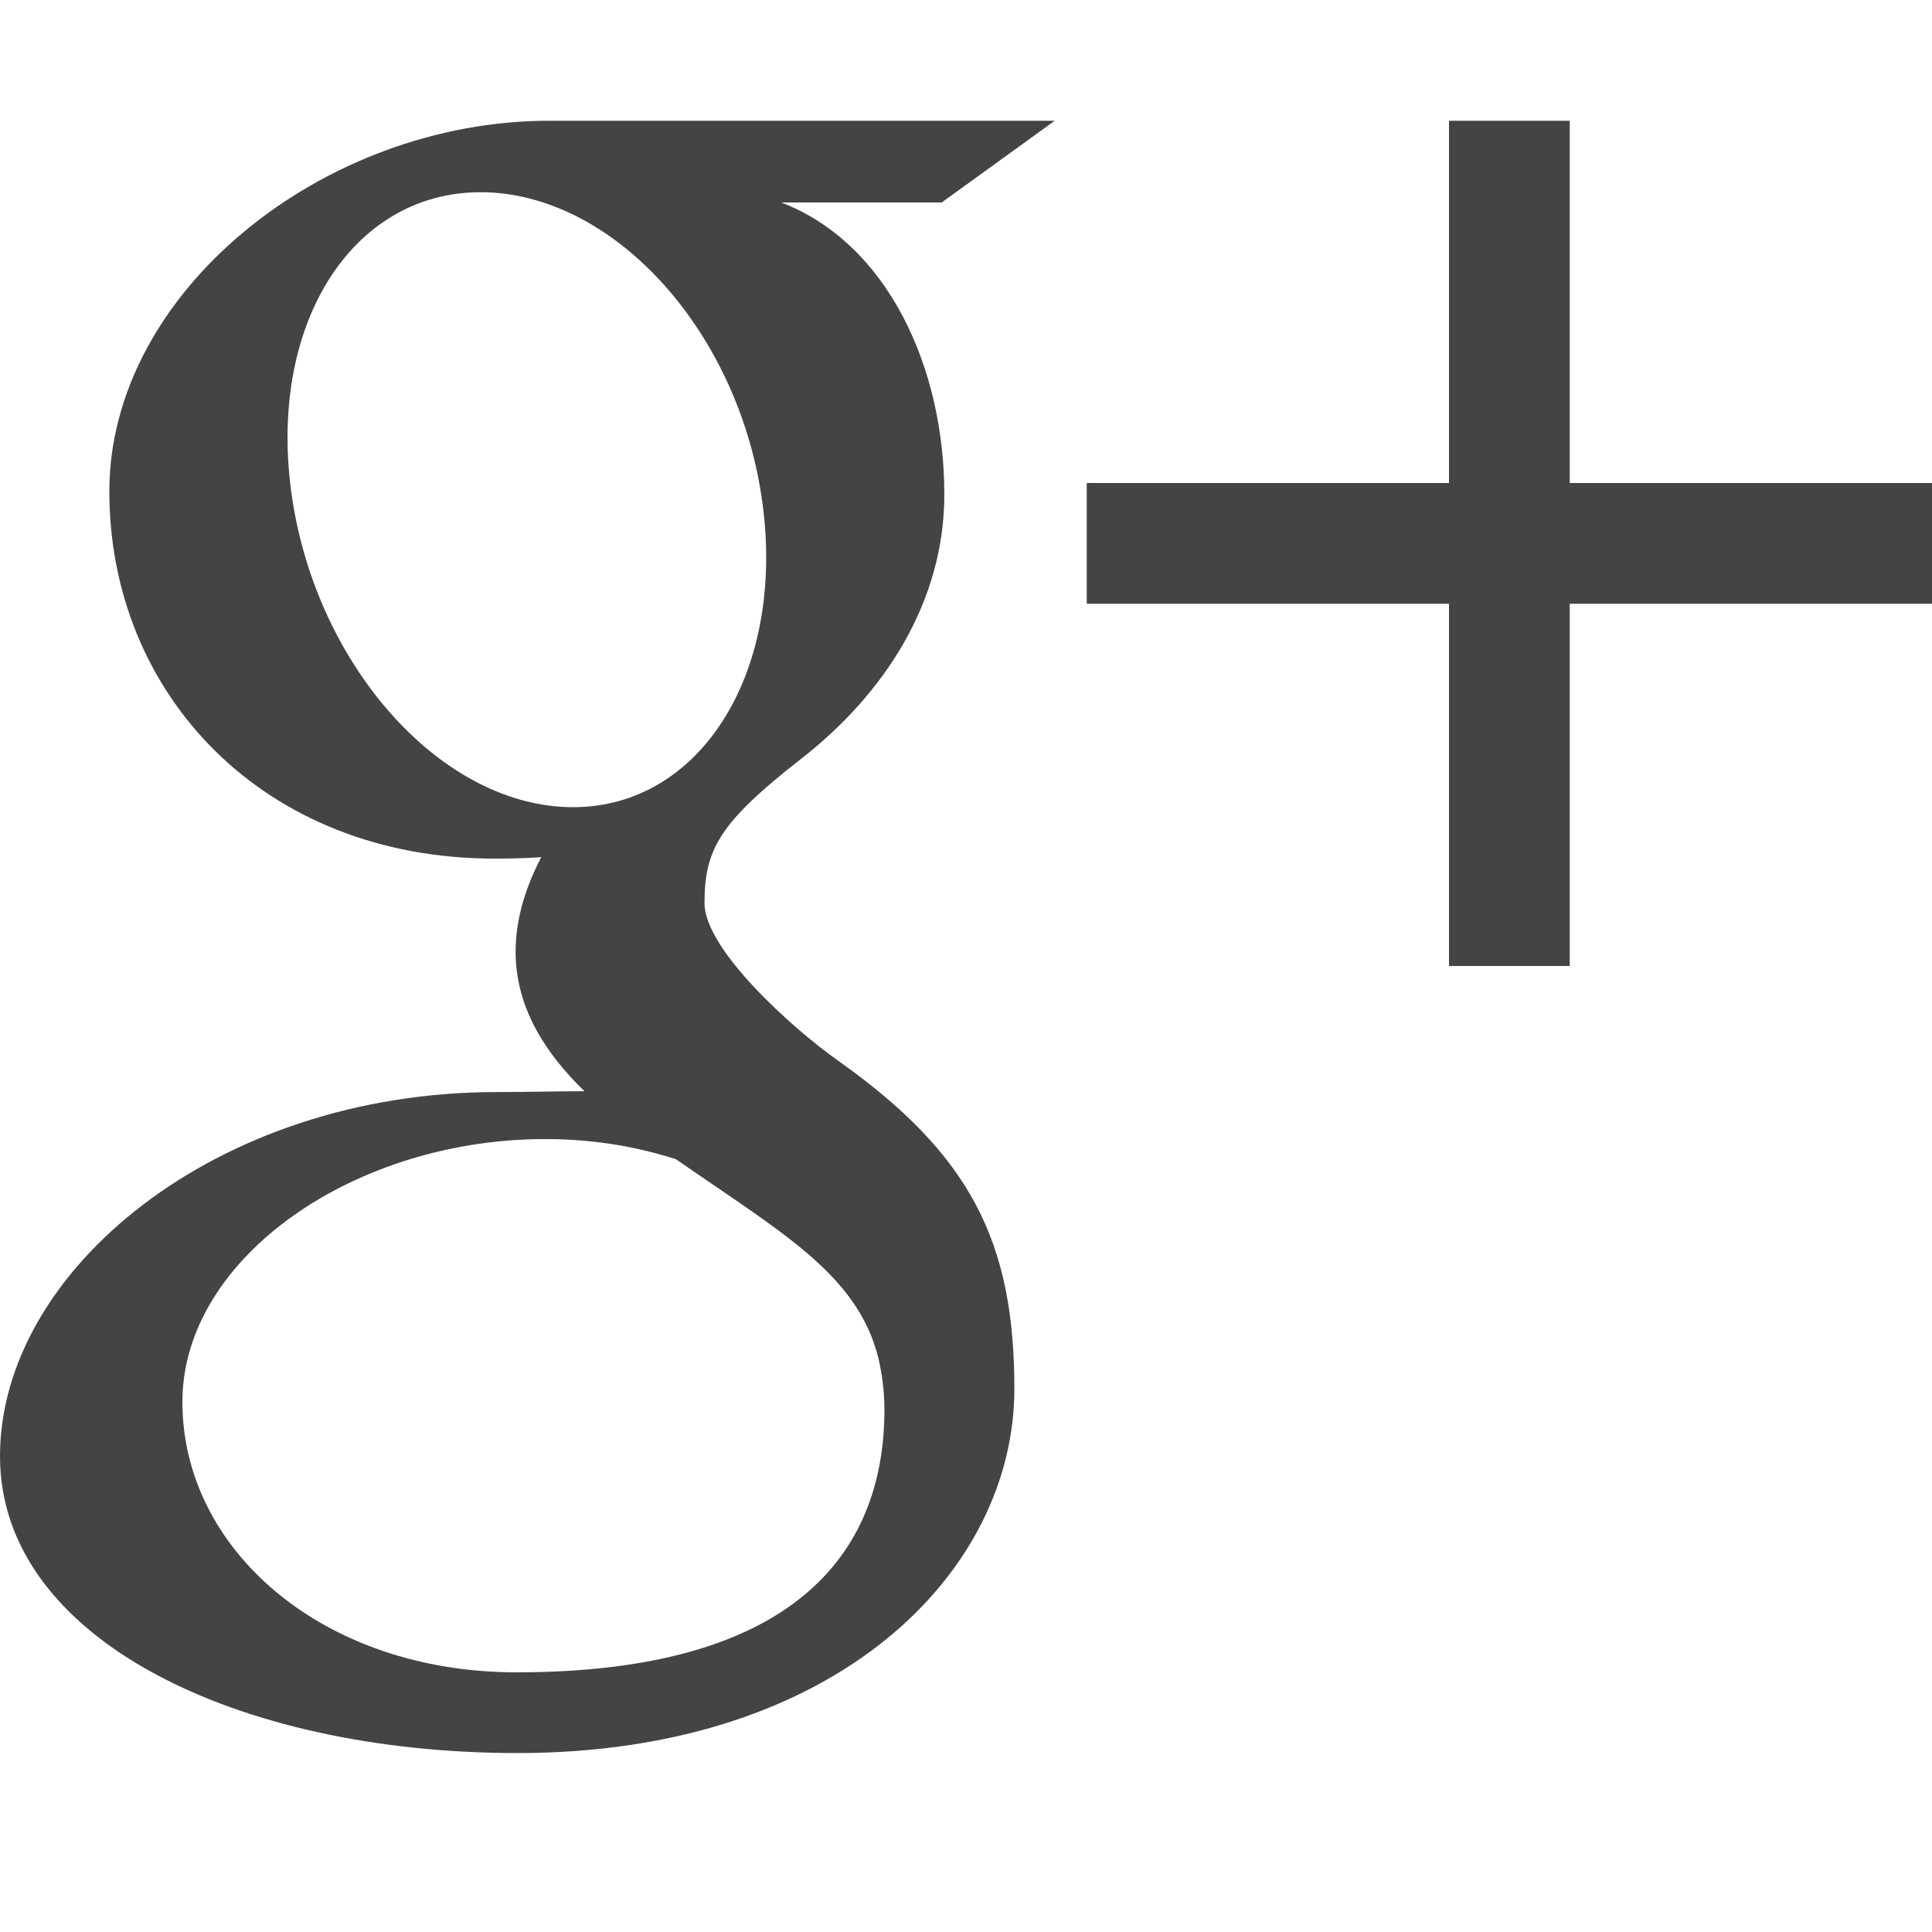
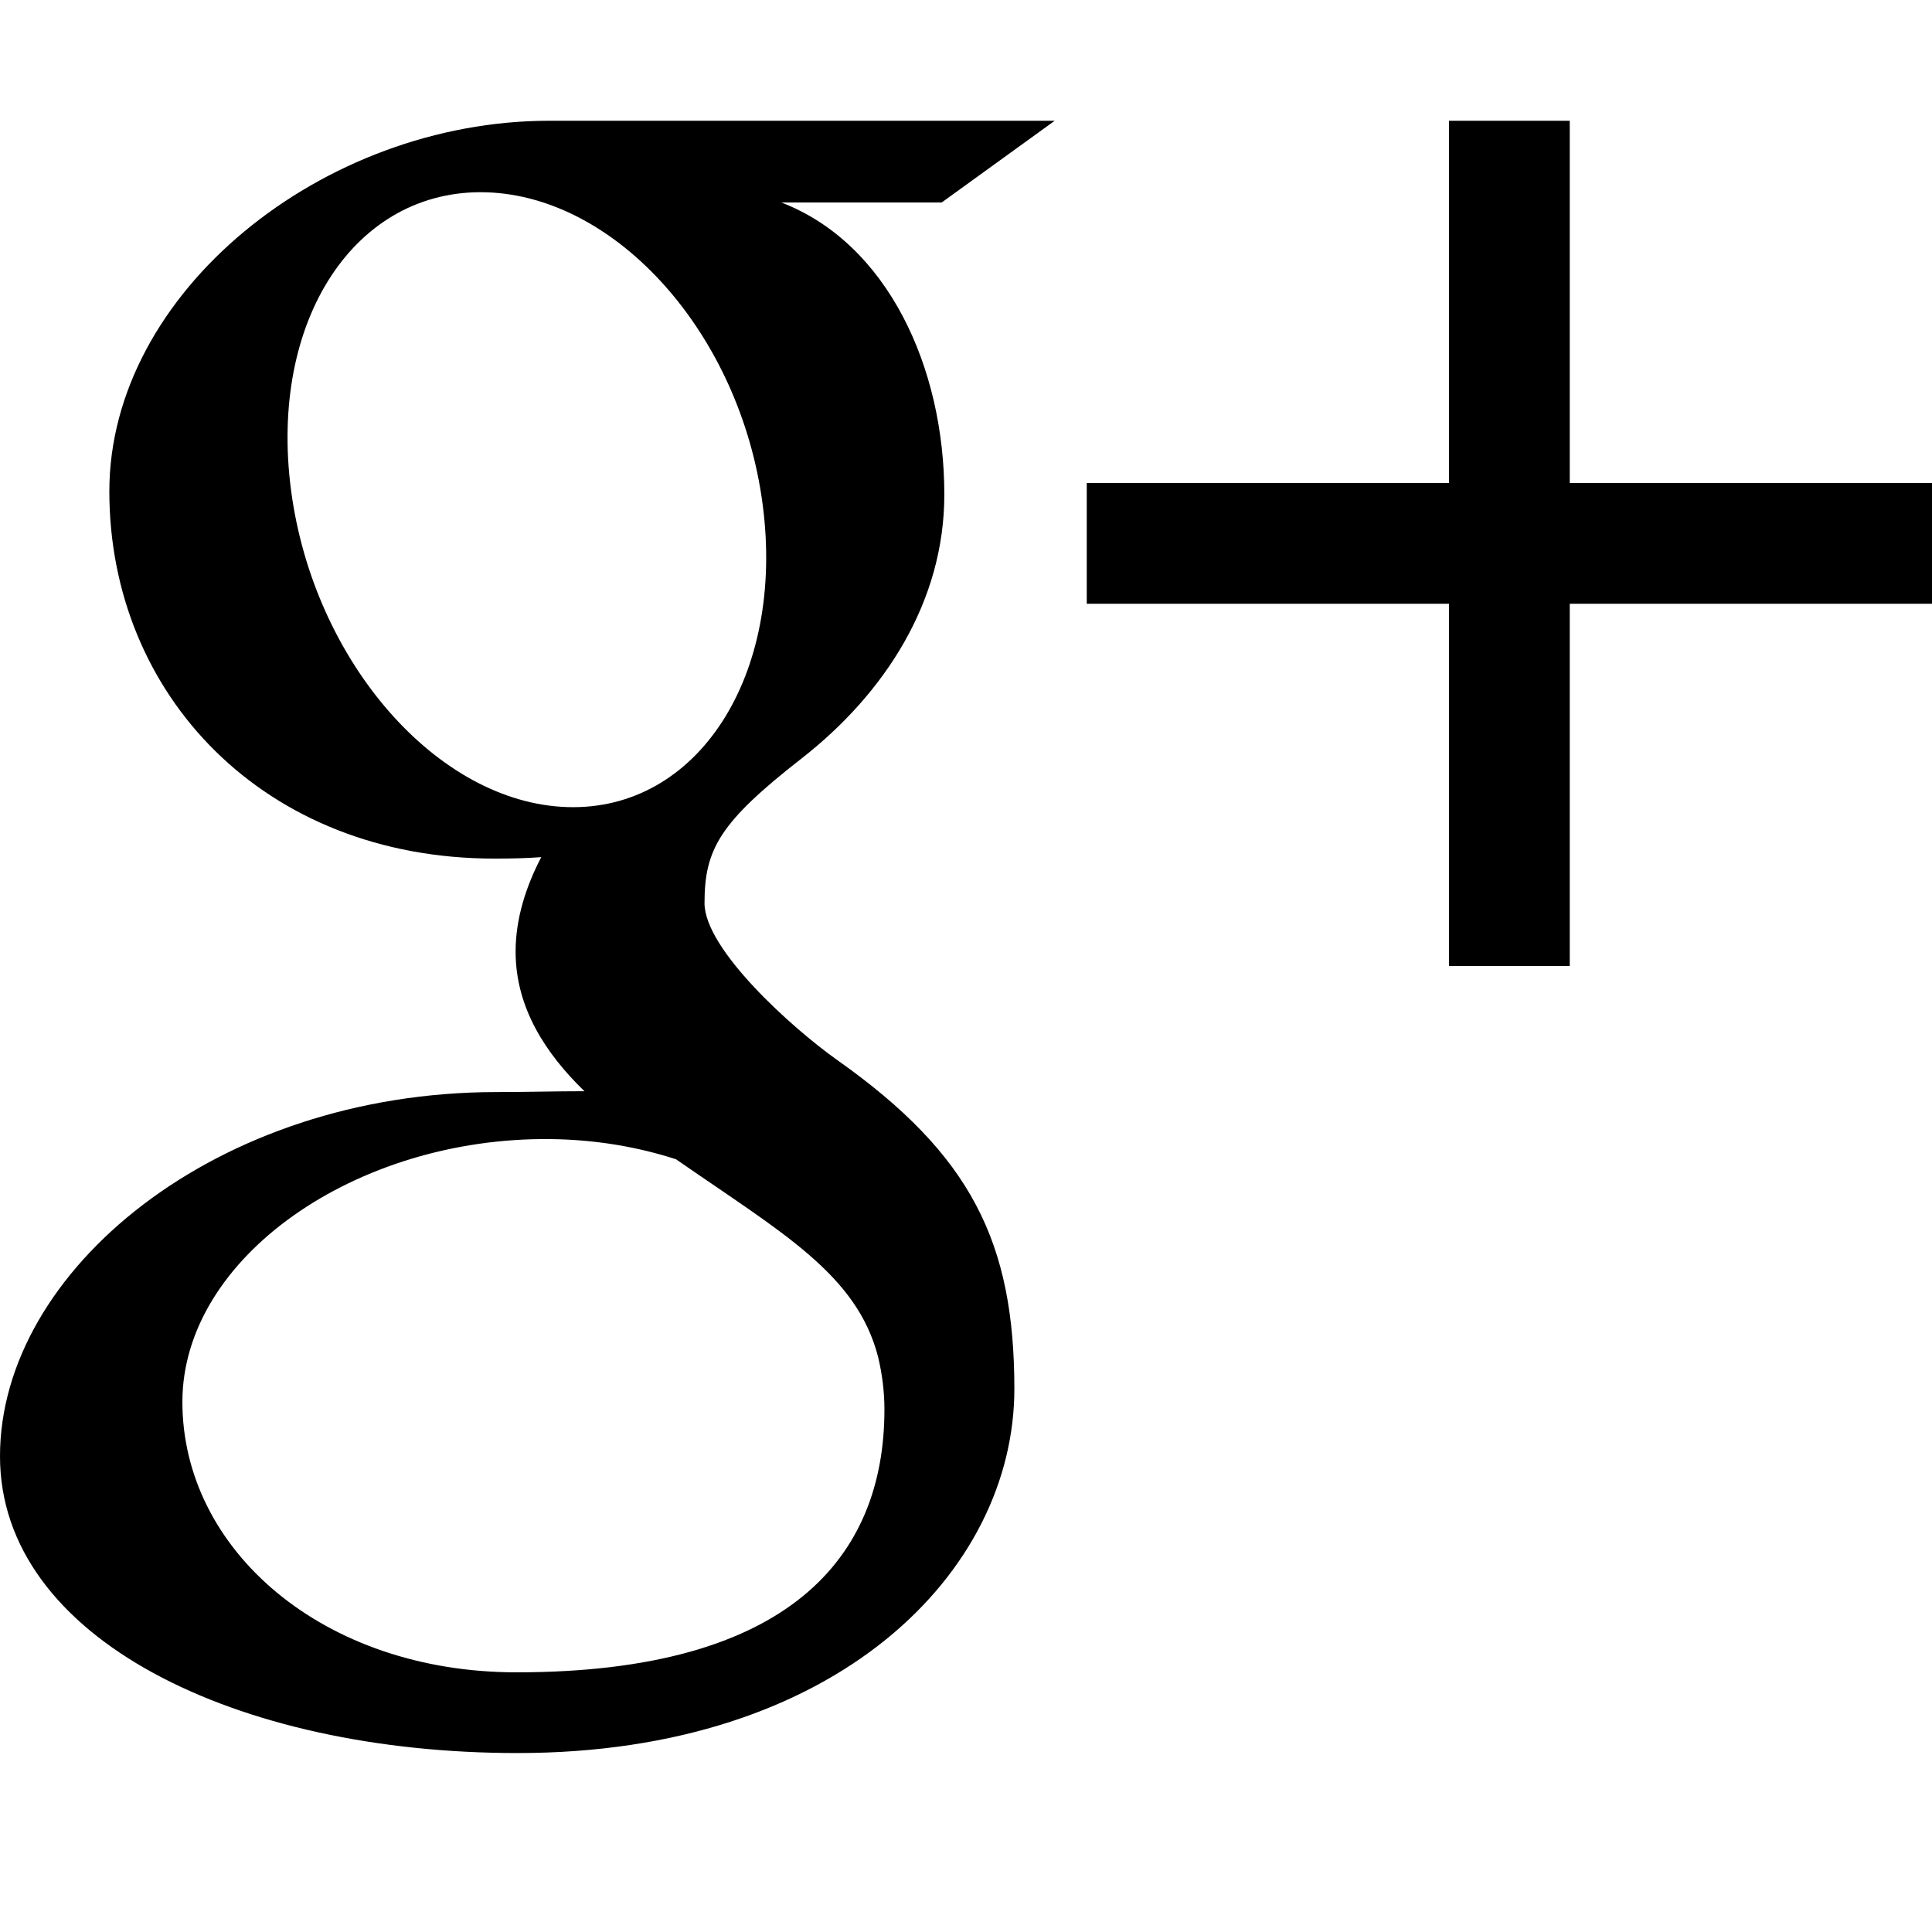
<svg xmlns="http://www.w3.org/2000/svg" version="1.1" width="32" height="32" viewBox="0 0 32 32">
-   <path d="M17.471 2c0 0-6.28 0-8.373 0-3.754 0-7.287 2.844-7.287 6.138 0 3.366 2.559 6.083 6.378 6.083 0.266 0 0.524-0.005 0.776-0.024-0.248 0.475-0.425 1.009-0.425 1.564 0 0.936 0.503 1.694 1.14 2.313-0.481 0-0.945 0.014-1.452 0.014-4.649 0-8.228 2.961-8.228 6.032 0 3.024 3.923 4.916 8.573 4.916 5.301 0 8.228-3.008 8.228-6.032 0-2.425-0.715-3.877-2.928-5.442-0.757-0.536-2.204-1.839-2.204-2.604 0-0.897 0.256-1.34 1.607-2.395 1.385-1.082 2.365-2.603 2.365-4.372 0-2.106-0.938-4.159-2.699-4.837h2.655l1.874-1.355zM14.546 22.483c0.066 0.28 0.103 0.569 0.103 0.863 0 2.444-1.575 4.353-6.093 4.353-3.214 0-5.535-2.035-5.535-4.478 0-2.395 2.879-4.389 6.093-4.354 0.75 0.008 1.449 0.129 2.083 0.334 1.745 1.213 2.996 1.899 3.349 3.281zM9.401 13.368c-2.157-0.065-4.207-2.413-4.58-5.246s1.074-5.001 3.231-4.937c2.157 0.065 4.207 2.338 4.58 5.171s-1.075 5.077-3.231 5.012zM26 8v-6h-2v6h-6v2h6v6h2v-6h6v-2z" fill="#444444" />
+   <path d="M17.471 2c0 0-6.28 0-8.373 0-3.754 0-7.287 2.844-7.287 6.138 0 3.366 2.559 6.083 6.378 6.083 0.266 0 0.524-0.005 0.776-0.024-0.248 0.475-0.425 1.009-0.425 1.564 0 0.936 0.503 1.694 1.14 2.313-0.481 0-0.945 0.014-1.452 0.014-4.649 0-8.228 2.961-8.228 6.032 0 3.024 3.923 4.916 8.573 4.916 5.301 0 8.228-3.008 8.228-6.032 0-2.425-0.715-3.877-2.928-5.442-0.757-0.536-2.204-1.839-2.204-2.604 0-0.897 0.256-1.34 1.607-2.395 1.385-1.082 2.365-2.603 2.365-4.372 0-2.106-0.938-4.159-2.699-4.837h2.655l1.874-1.355zM14.546 22.483c0.066 0.28 0.103 0.569 0.103 0.863 0 2.444-1.575 4.353-6.093 4.353-3.214 0-5.535-2.035-5.535-4.478 0-2.395 2.879-4.389 6.093-4.354 0.75 0.008 1.449 0.129 2.083 0.334 1.745 1.213 2.996 1.899 3.349 3.281zM9.401 13.368c-2.157-0.065-4.207-2.413-4.58-5.246s1.074-5.001 3.231-4.937c2.157 0.065 4.207 2.338 4.58 5.171s-1.075 5.077-3.231 5.012zM26 8v-6h-2v6h-6v2h6v6h2v-6h6v-2z" />
</svg>
